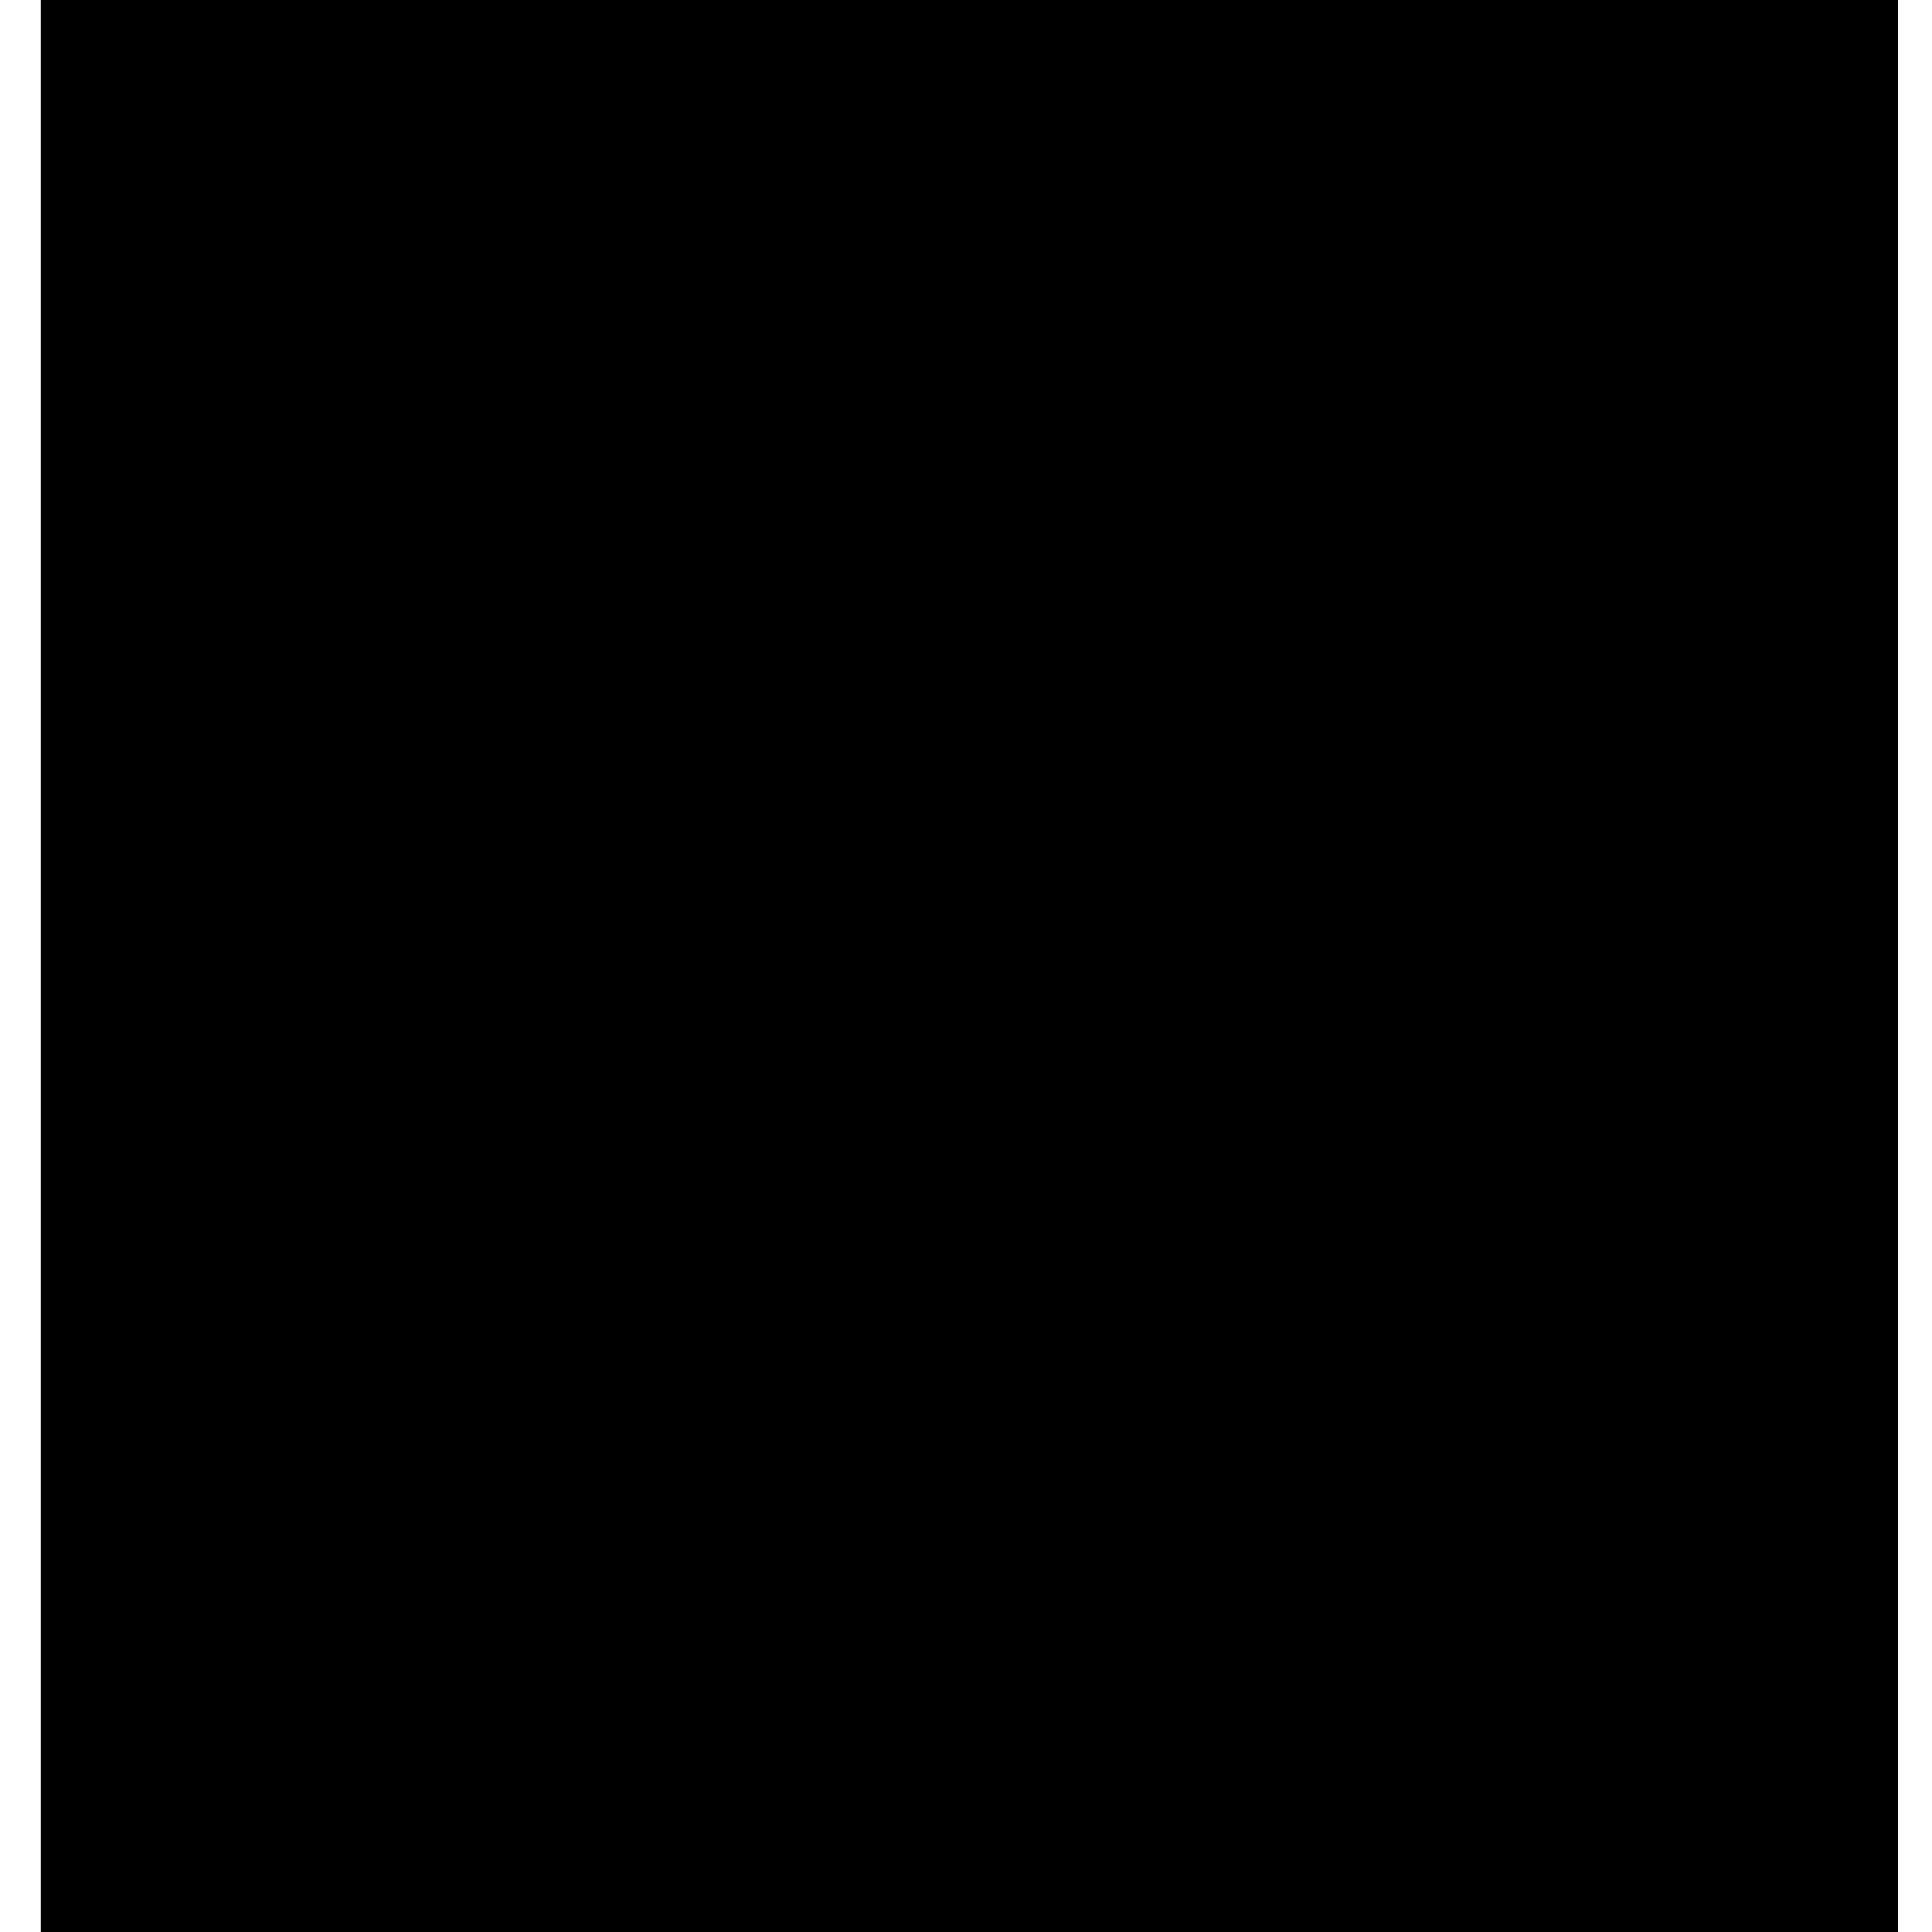
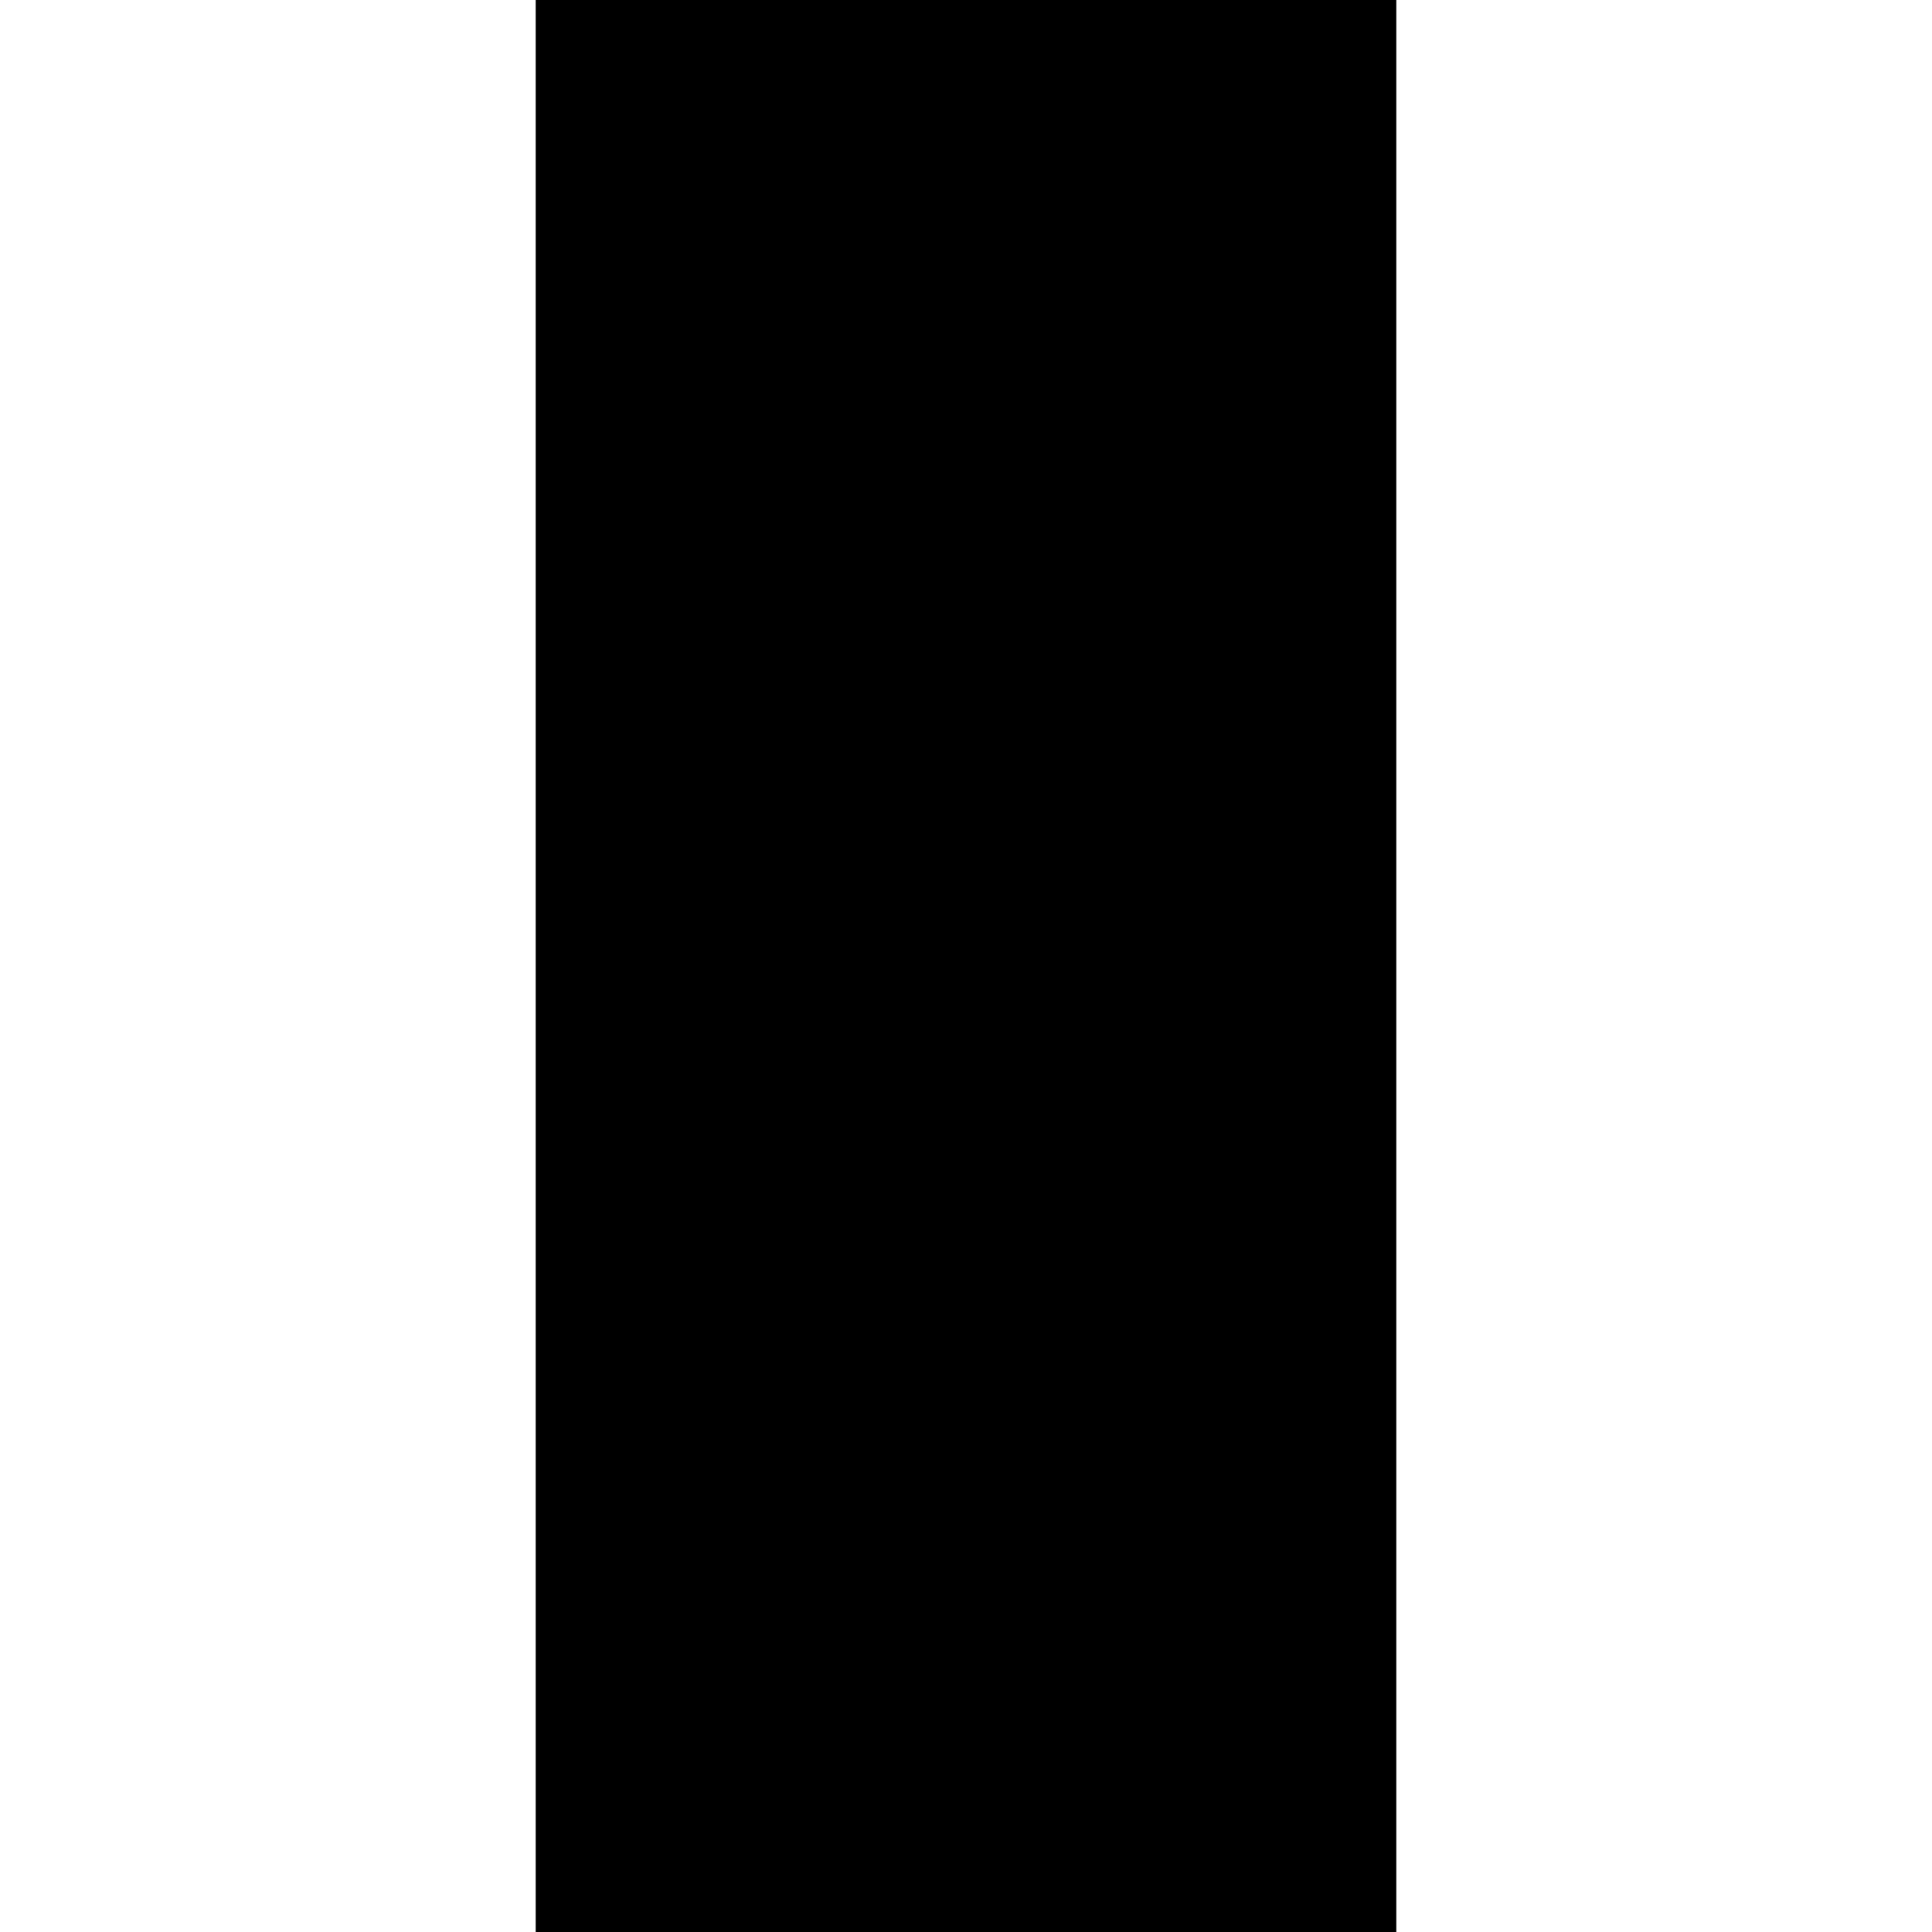
- <svg xmlns="http://www.w3.org/2000/svg" version="1.0" width="284pt" height="284pt" viewBox="0 0 284 284" preserveAspectRatio="xMidYMid meet">
-   <g transform="translate(0,284) scale(0.1,-0.1)" fill="#000000" stroke="none">
-     <path d="M60 1420 l0 -1420 1365 0 1365 0 0 1420 0 1420 -1365 0 -1365 0 0 -1420z" />
+ <svg xmlns="http://www.w3.org/2000/svg" version="1.0" width="220pt" height="220pt" viewBox="0 0 220 220" preserveAspectRatio="xMidYMid meet">
+   <g transform="translate(0,220) scale(0.1,-0.1)" fill="#000000" stroke="none">
+     <path d="M610 1100 l0 -1100 490 0 490 0 0 1100 0 1100 -490 0 -490 0 0 -1100z" />
  </g>
</svg>
